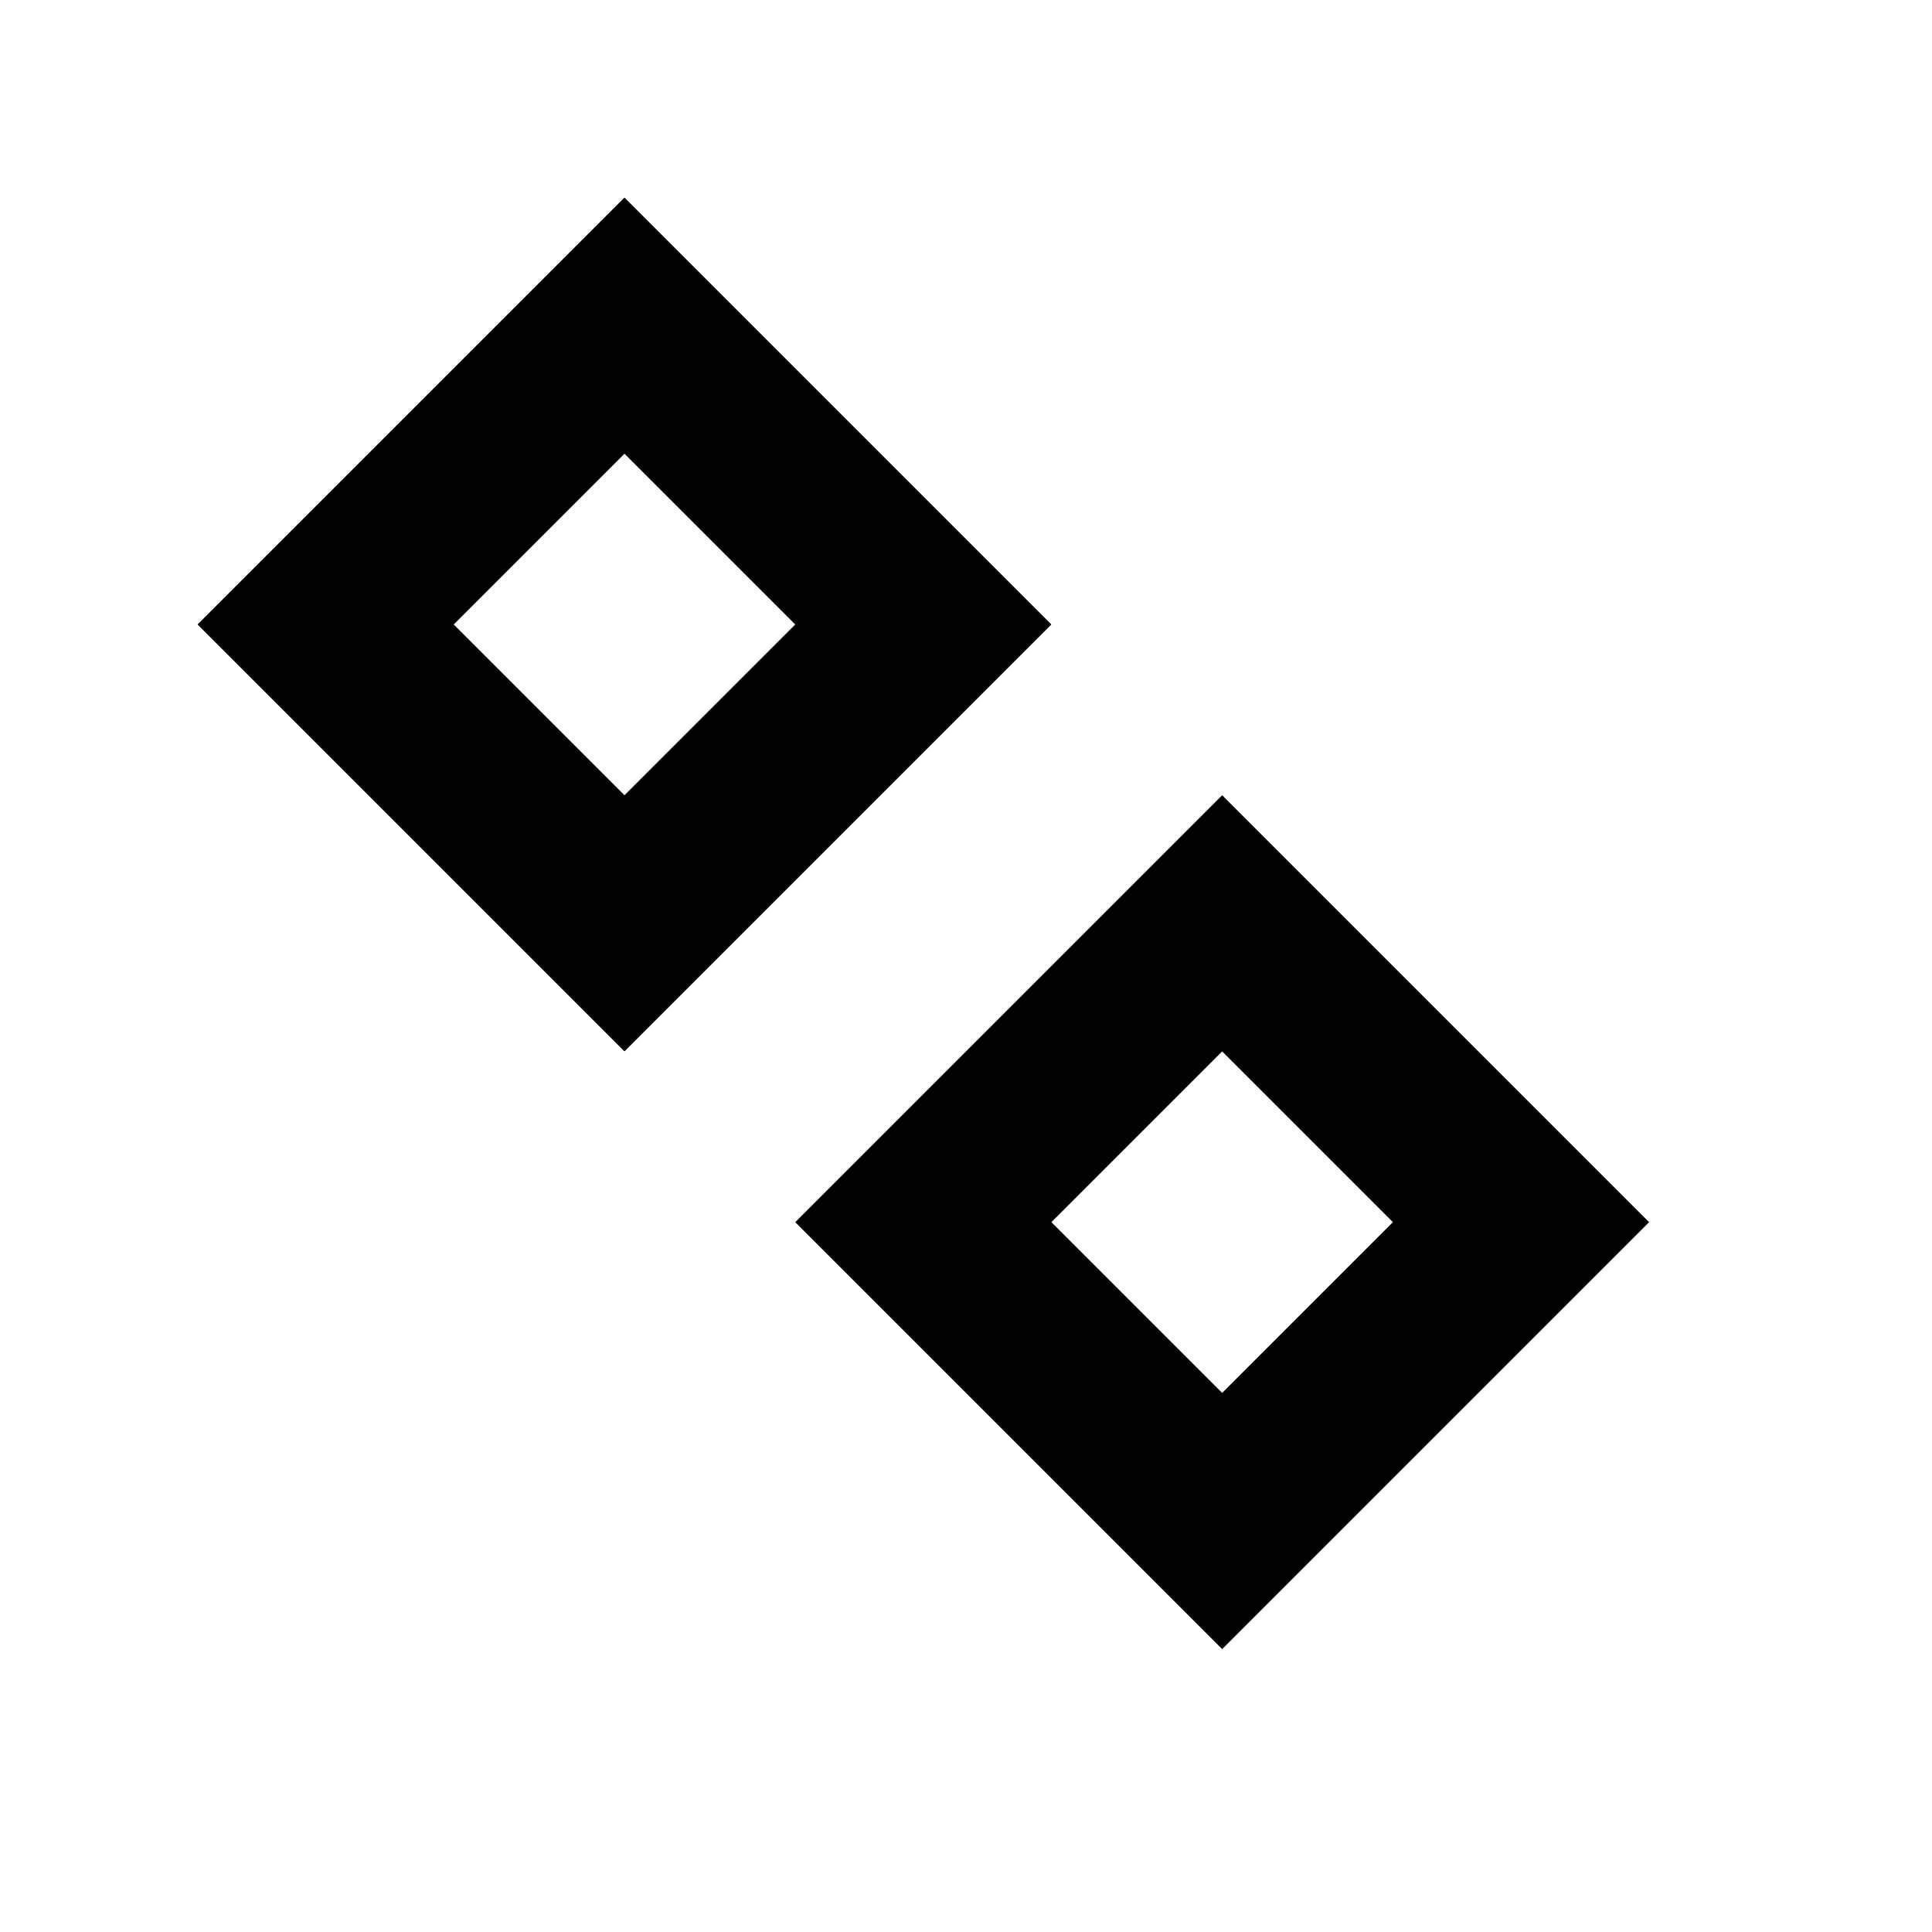
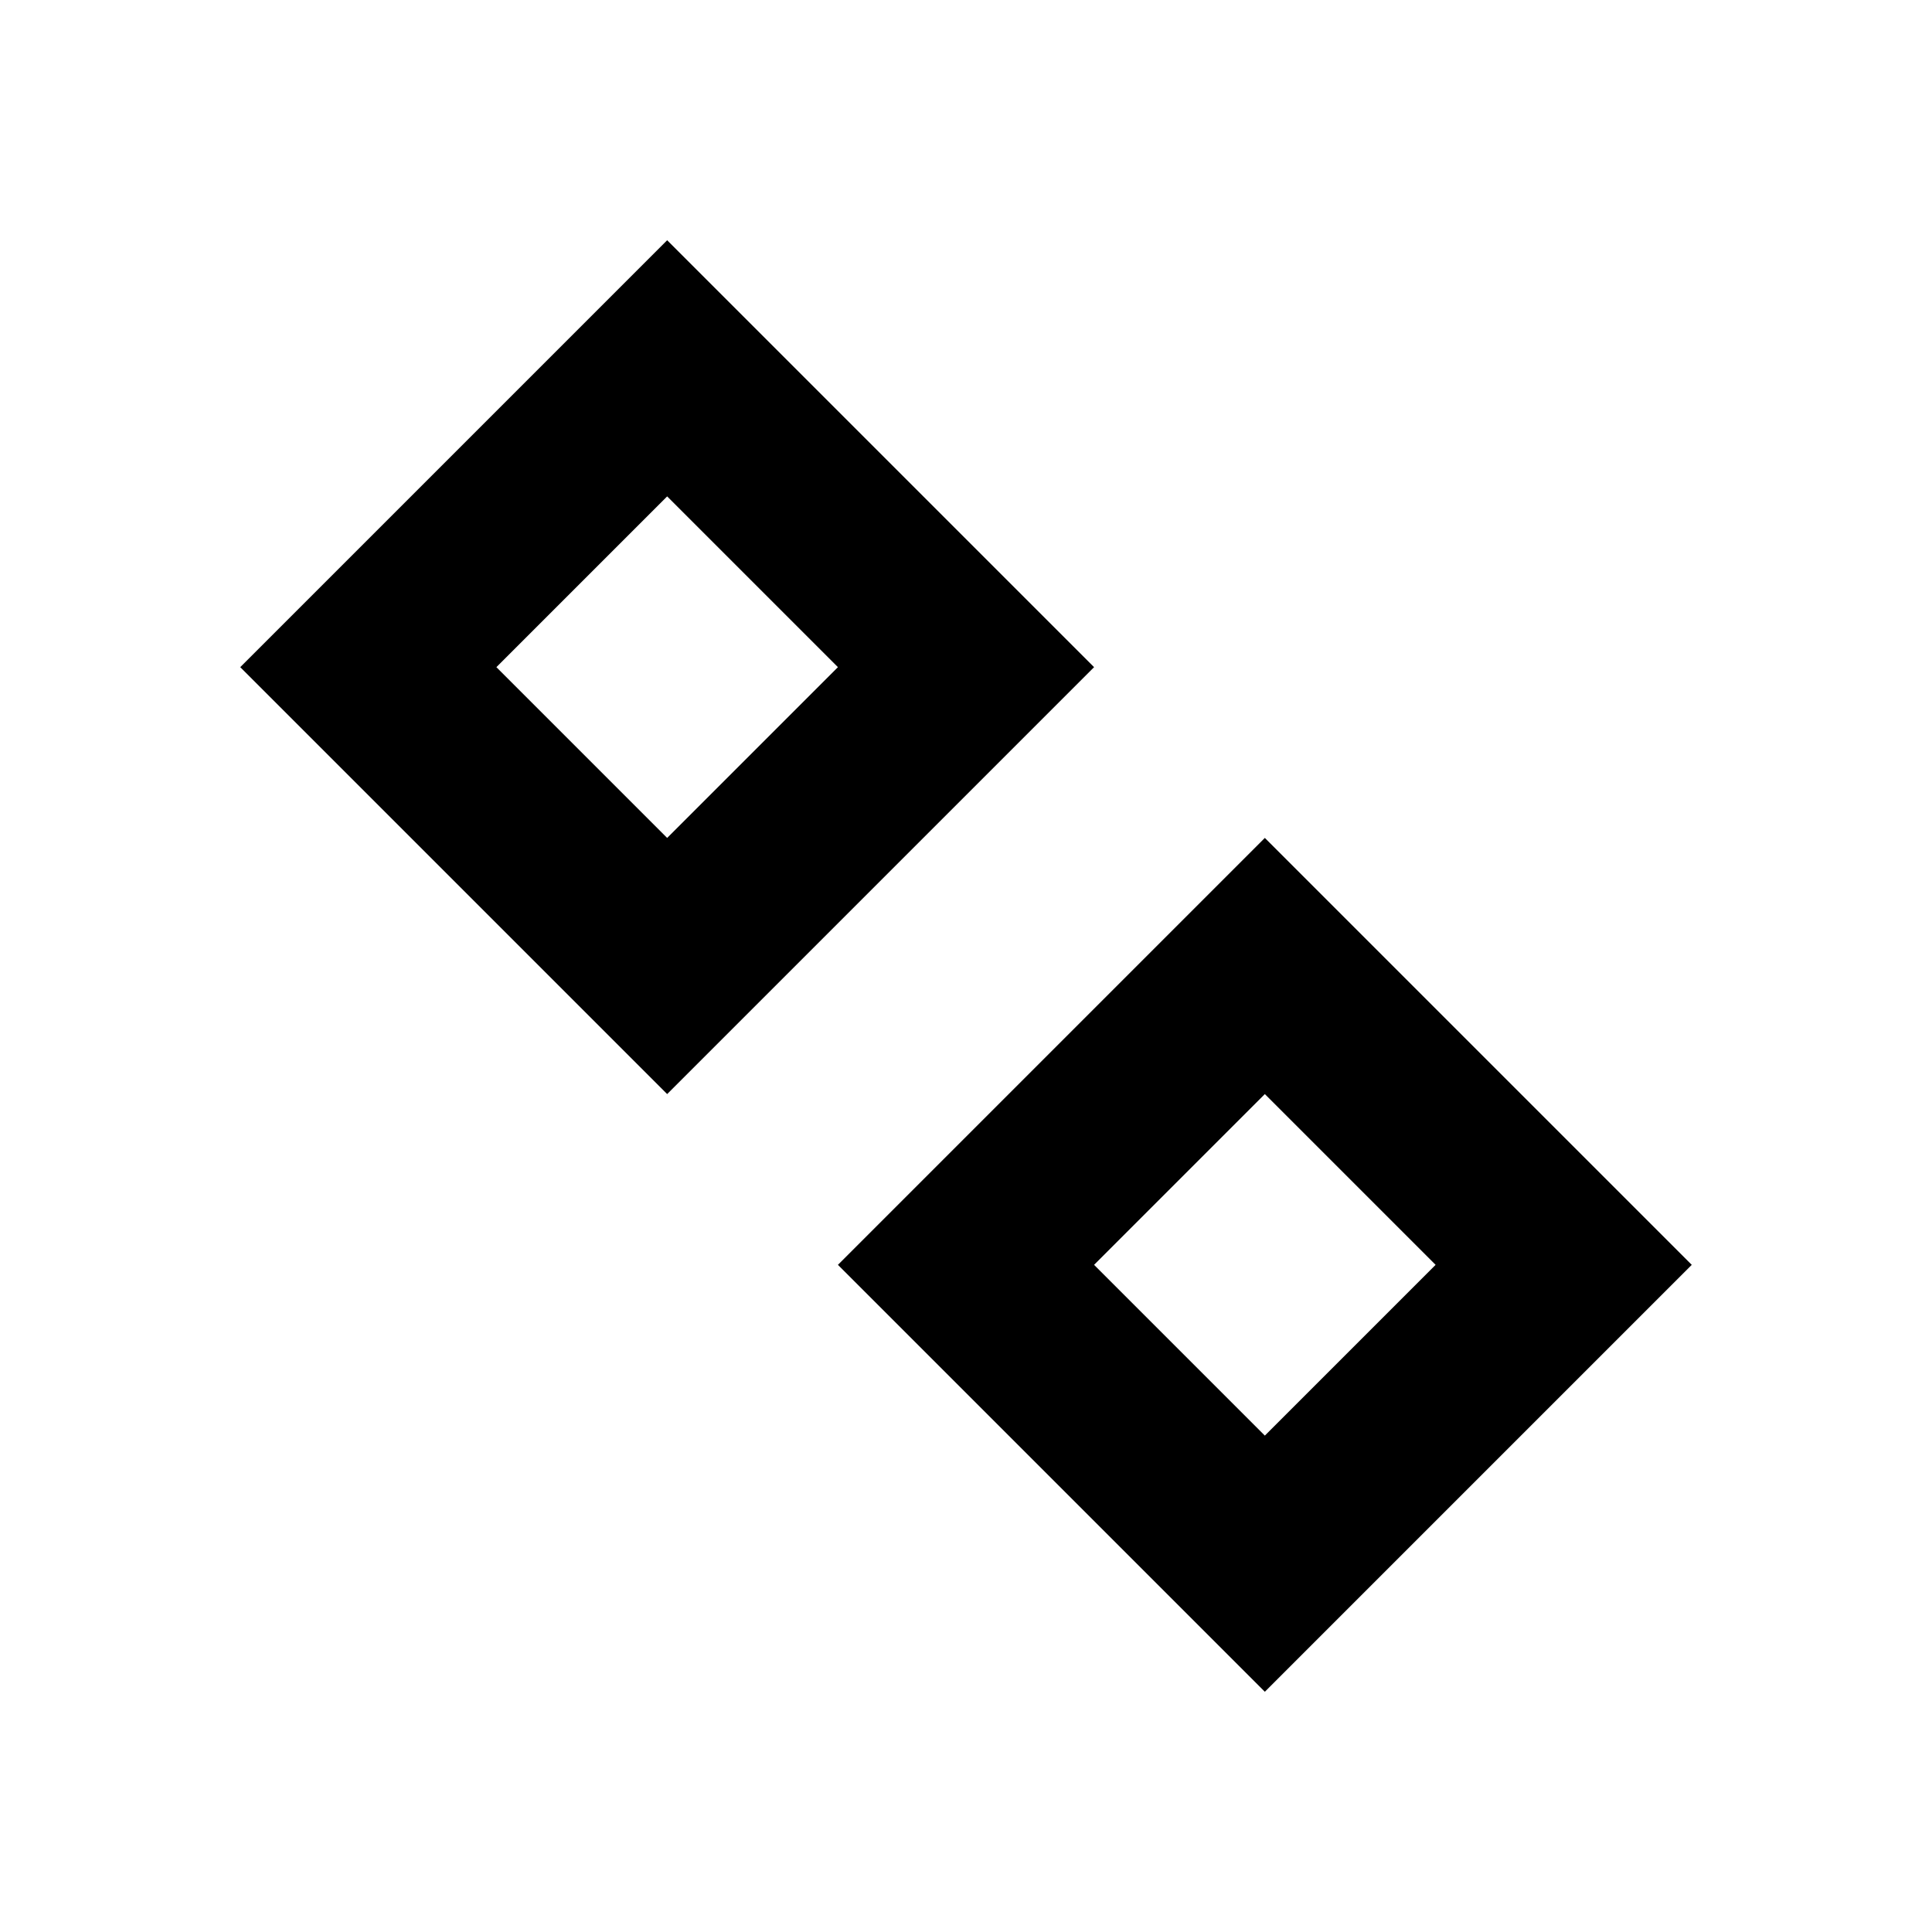
<svg xmlns="http://www.w3.org/2000/svg" viewBox="0 0 32 32" fill="currentColor" aria-hidden="true">
  <g transform="translate(16 16) rotate(45) translate(-16 -16)">
-     <path fill-rule="evenodd" d="M3 11h10v10H3Zm3 3h4v4H6Z" />
-     <path fill-rule="evenodd" d="M17 11h10v10H17Zm3 3h4v4h-4Z" />
+     <path fill-rule="evenodd" d="M4 11h10v10H4Zm3 3h4v4H7Z" />
+     <path fill-rule="evenodd" d="M18 11h10v10H18Zm3 3h4v4h-4Z" />
  </g>
</svg>
